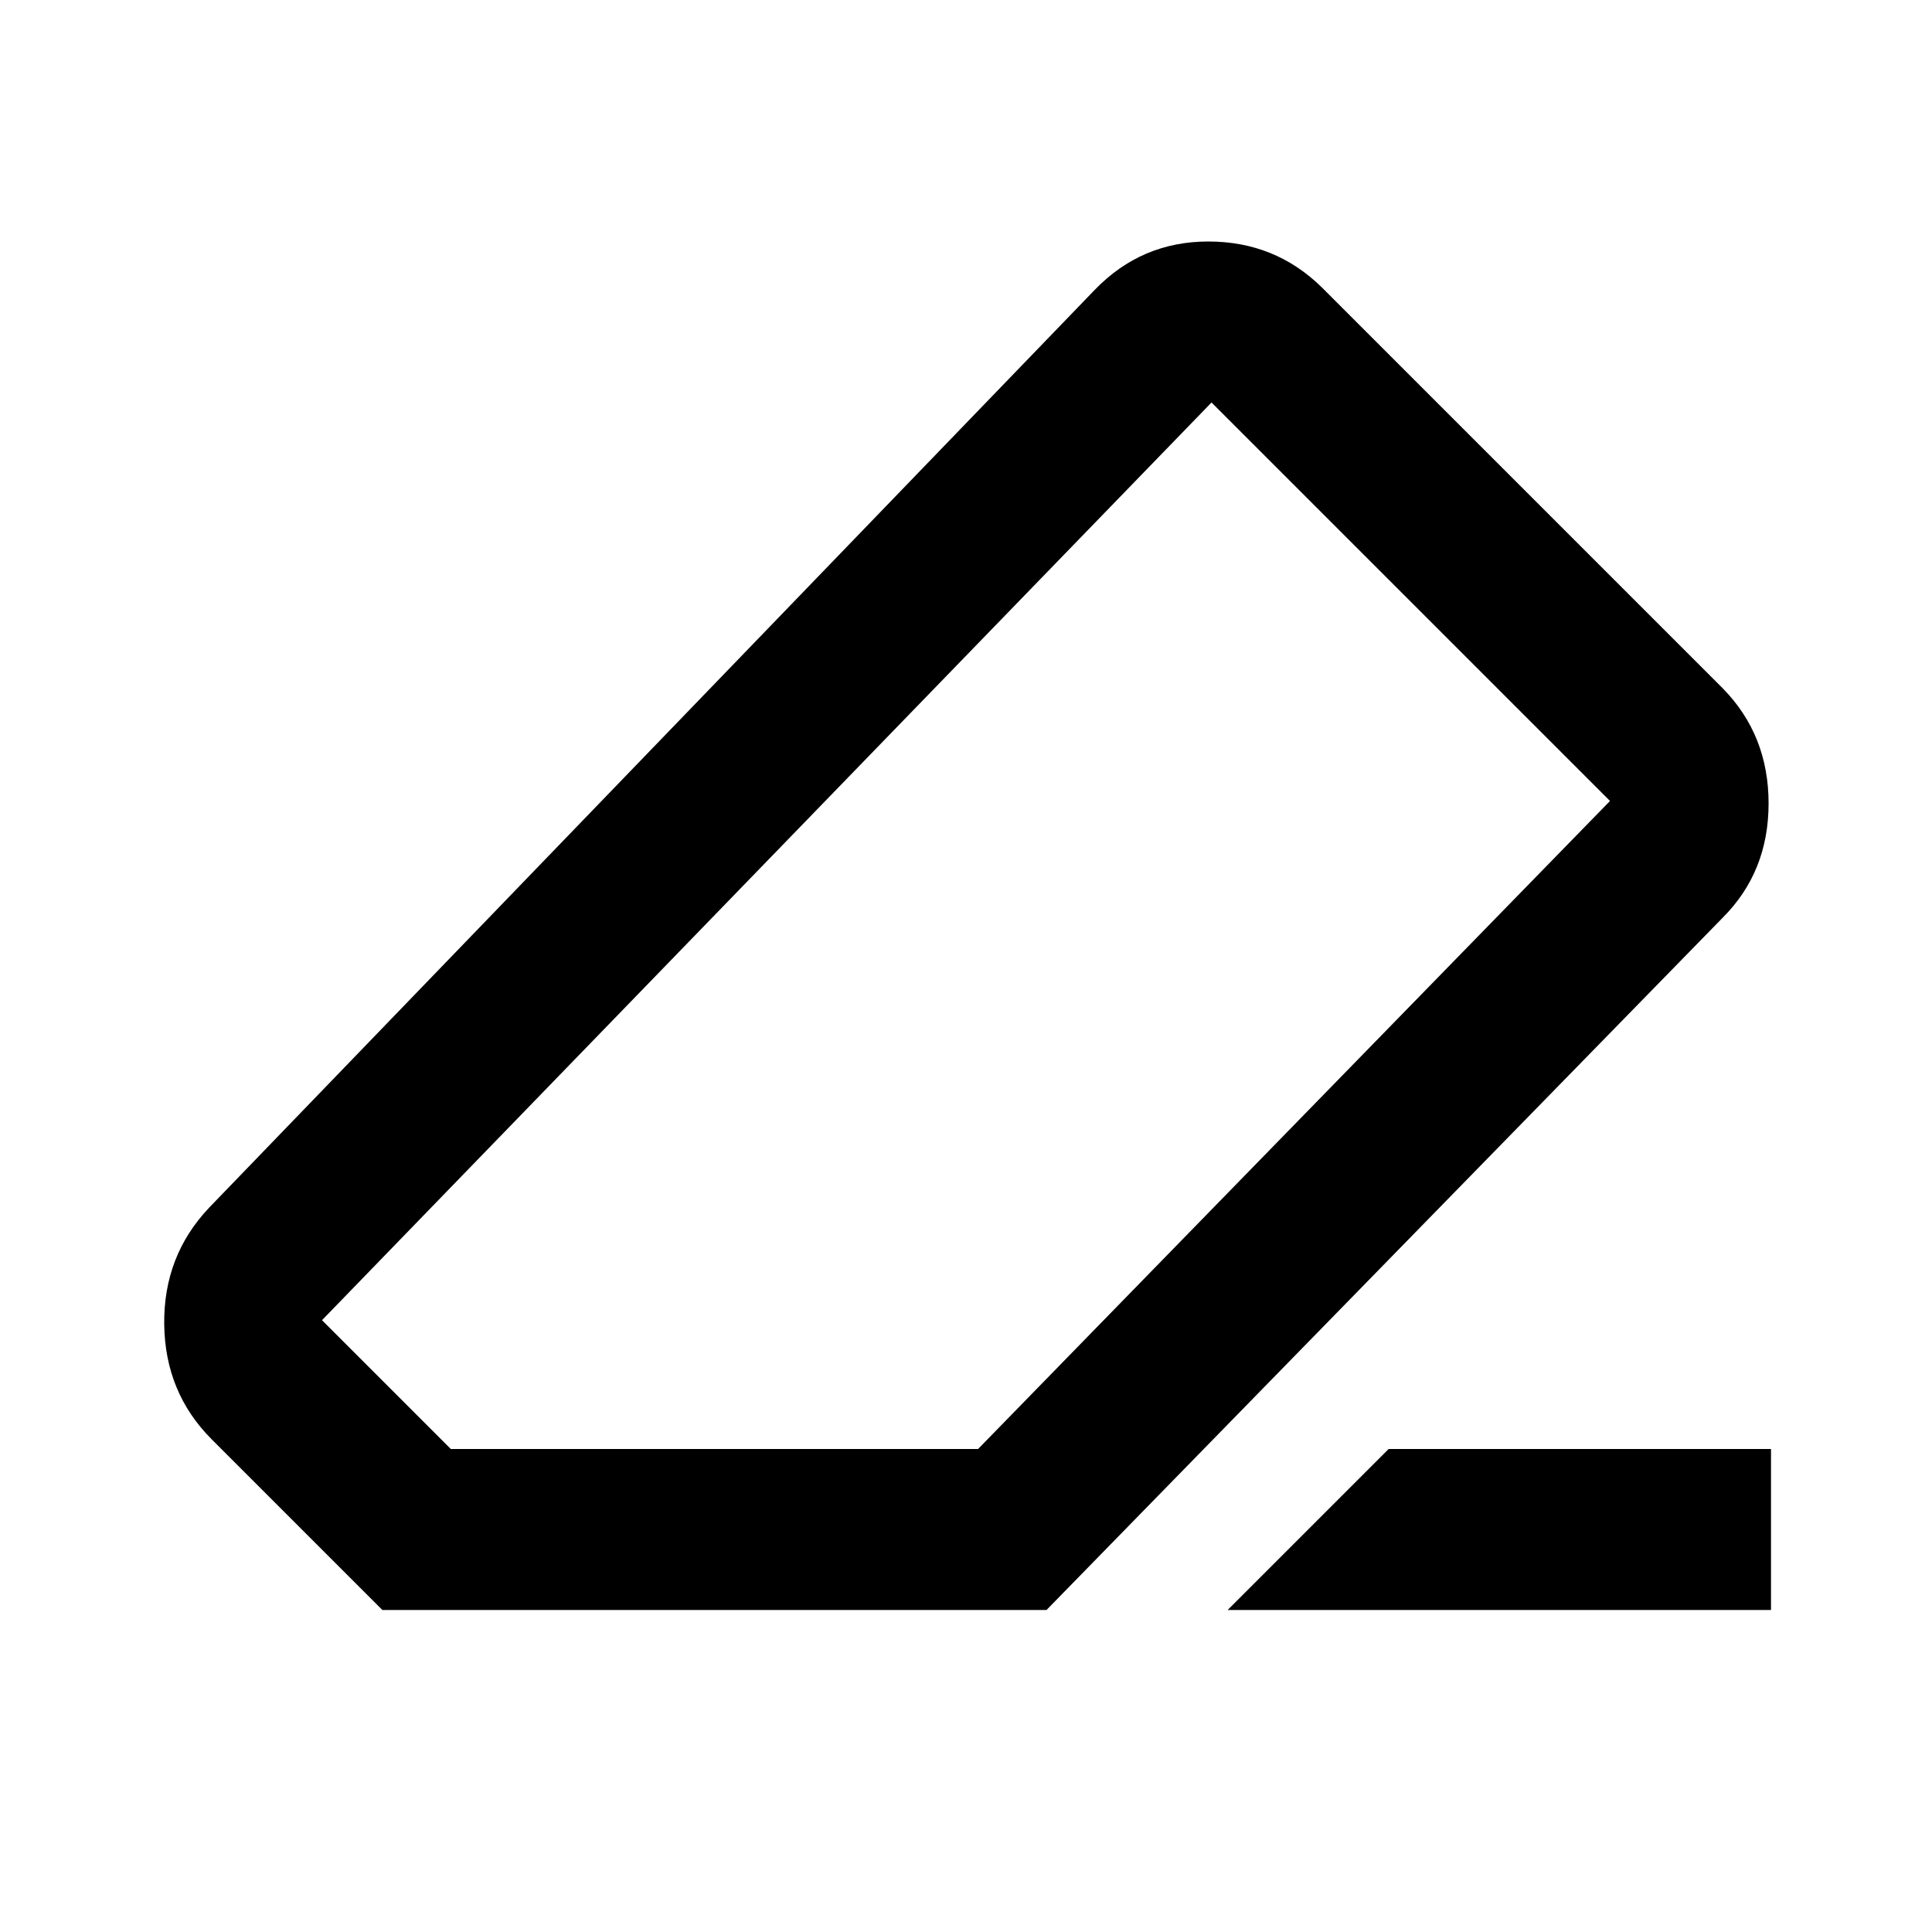
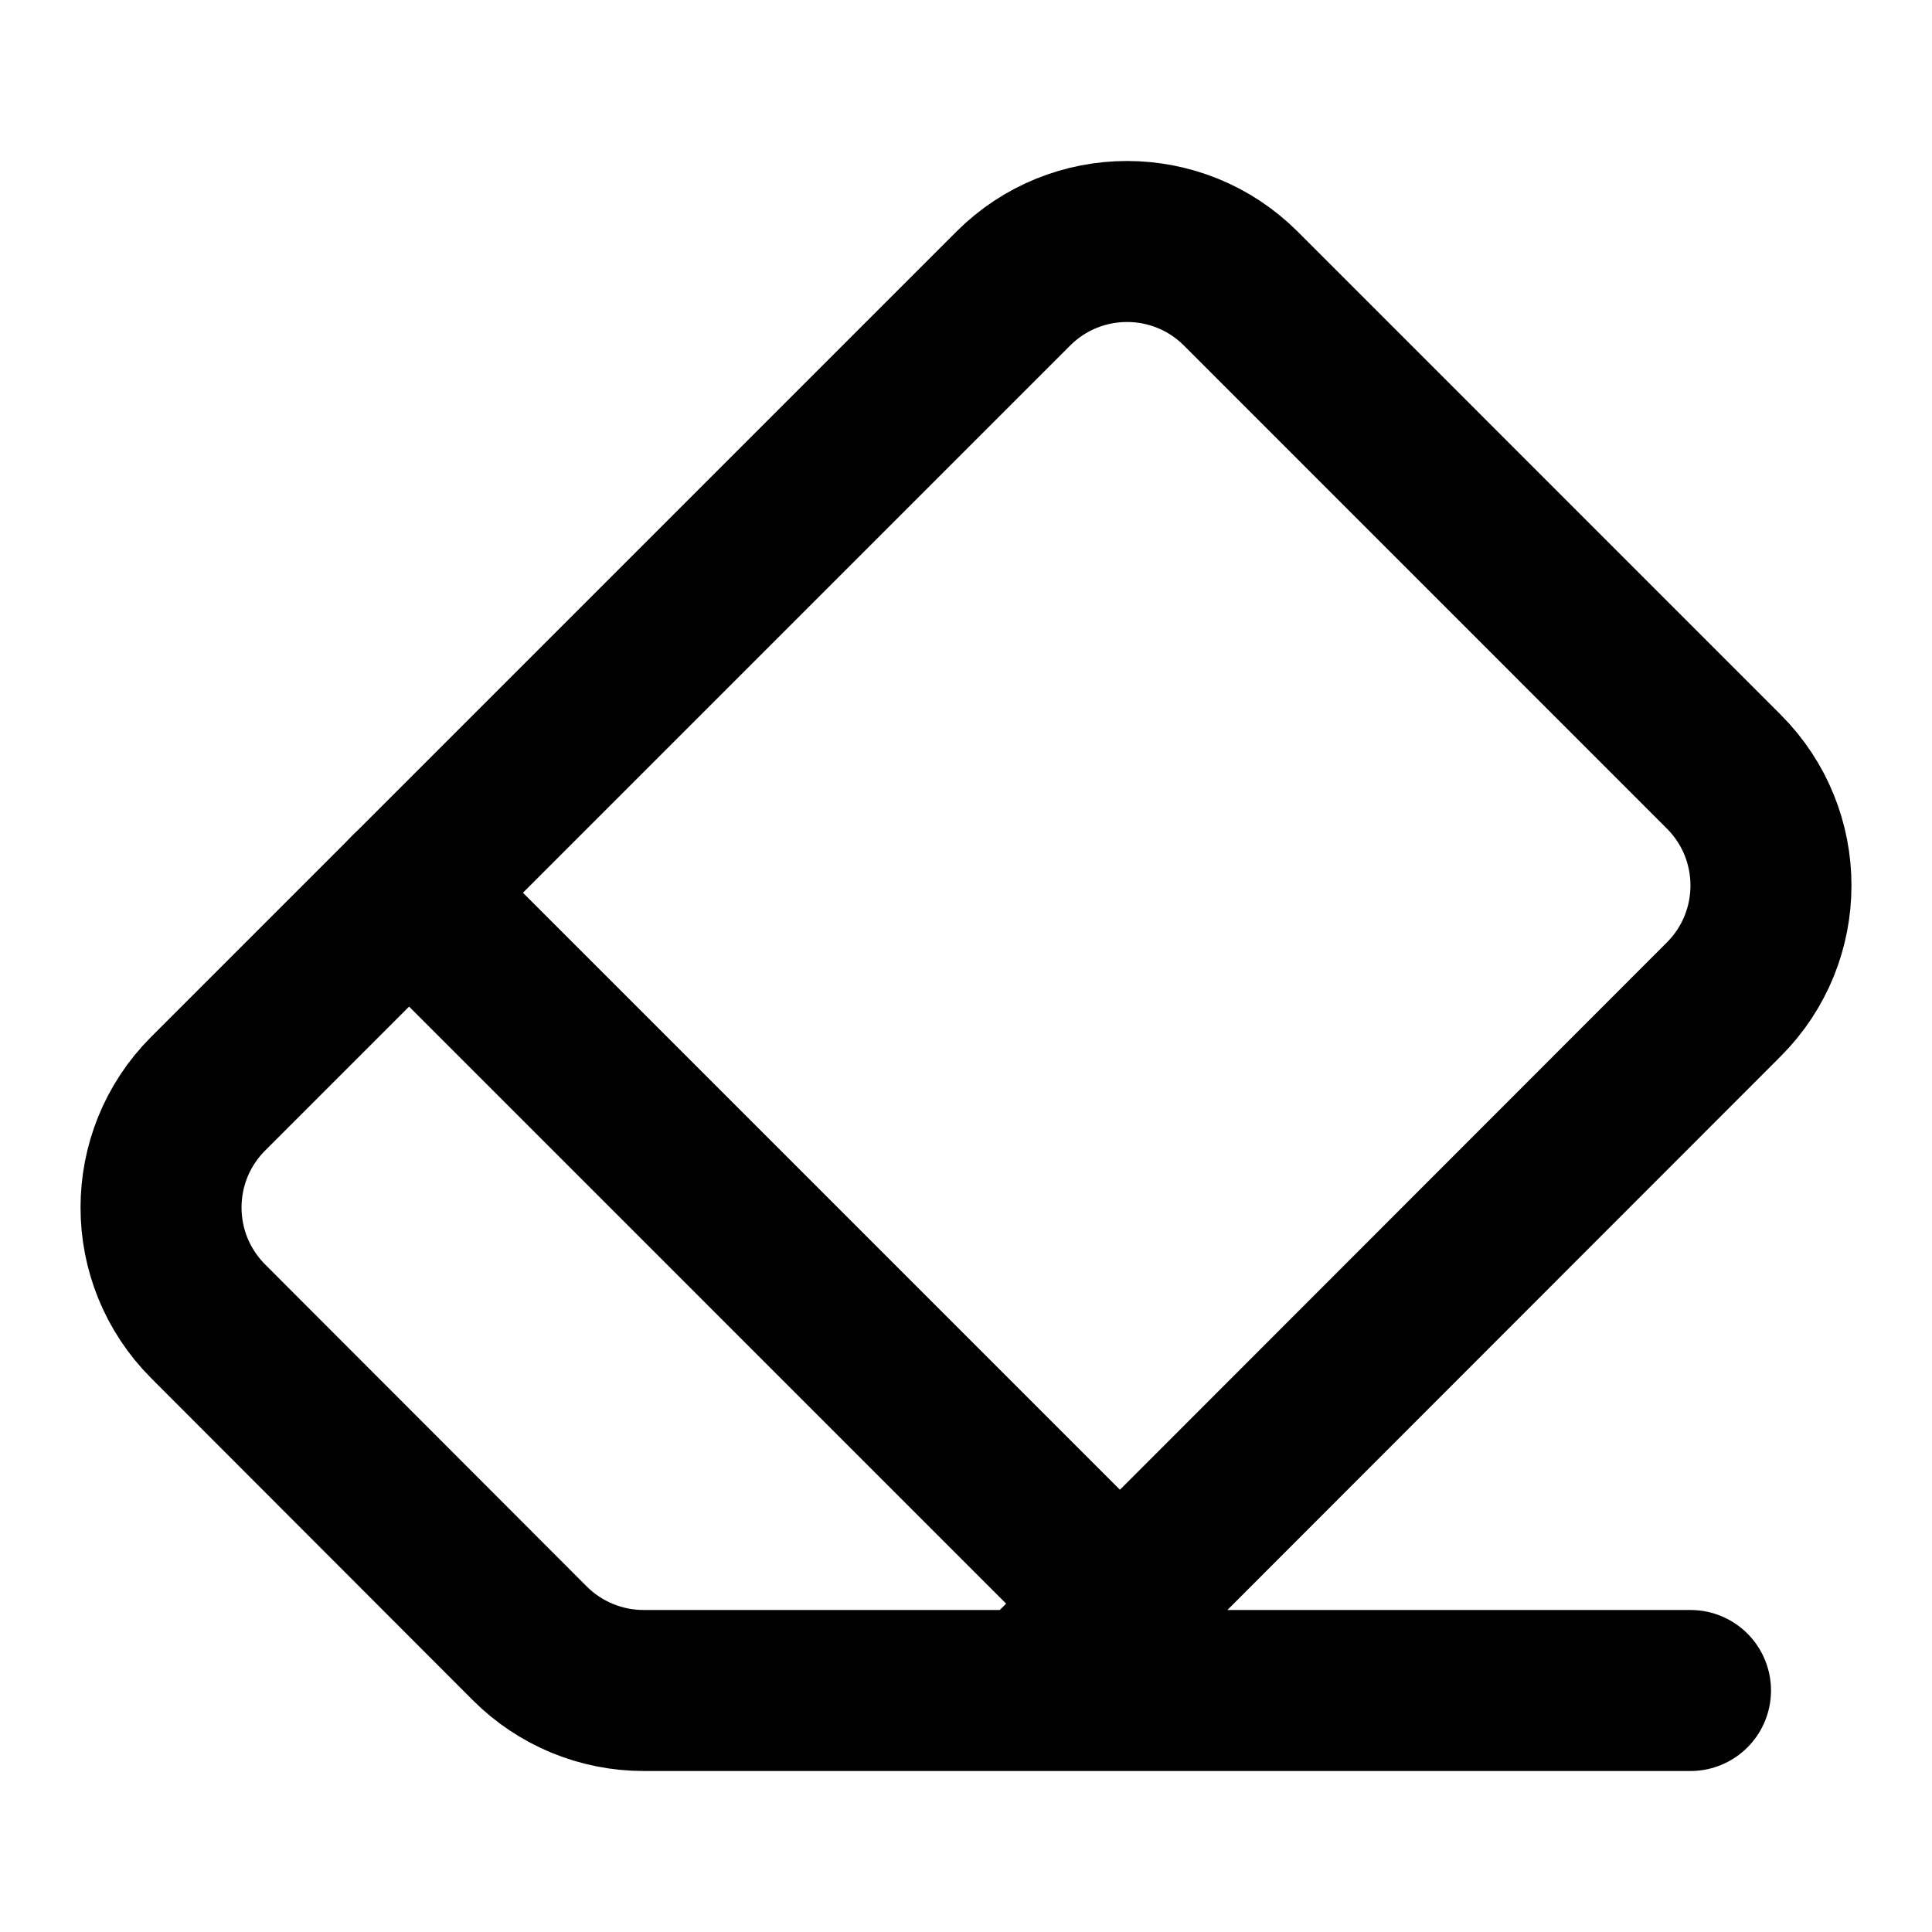
- <svg xmlns="http://www.w3.org/2000/svg" viewBox="0 0 24 24" height="24px" width="24px" fill="#000">
-   <path d="M17.25,18H22v2H15.25l2-2ZM4.75,20L2.63,17.88Q2.05,17.3 2.04,16.45T2.6,15l11-11.4Q14.18,3 15.01,3t1.41,0.57L21.4,8.55q0.57,0.58 0.57,1.43T21.4,11.4L13,20H4.75Zm7.4-2L20,9.95L15.05,5L4,16.4L5.6,18h6.55ZM12,12Z" />
+ <svg xmlns="http://www.w3.org/2000/svg" width="52" height="52" viewBox="0 0 24 24" fill="none" stroke="currentColor" stroke-width="2" stroke-linecap="round" stroke-linejoin="round" class="lucide lucide-eraser preview-icon">
+   <path d="M21 21H8a2 2 0 0 1-1.42-.587l-3.994-3.999a2 2 0 0 1 0-2.828l10-10a2 2 0 0 1 2.829 0l5.999 6a2 2 0 0 1 0 2.828L12.834 21" />
+   <path d="m5.082 11.09 8.828 8.828" />
</svg>
